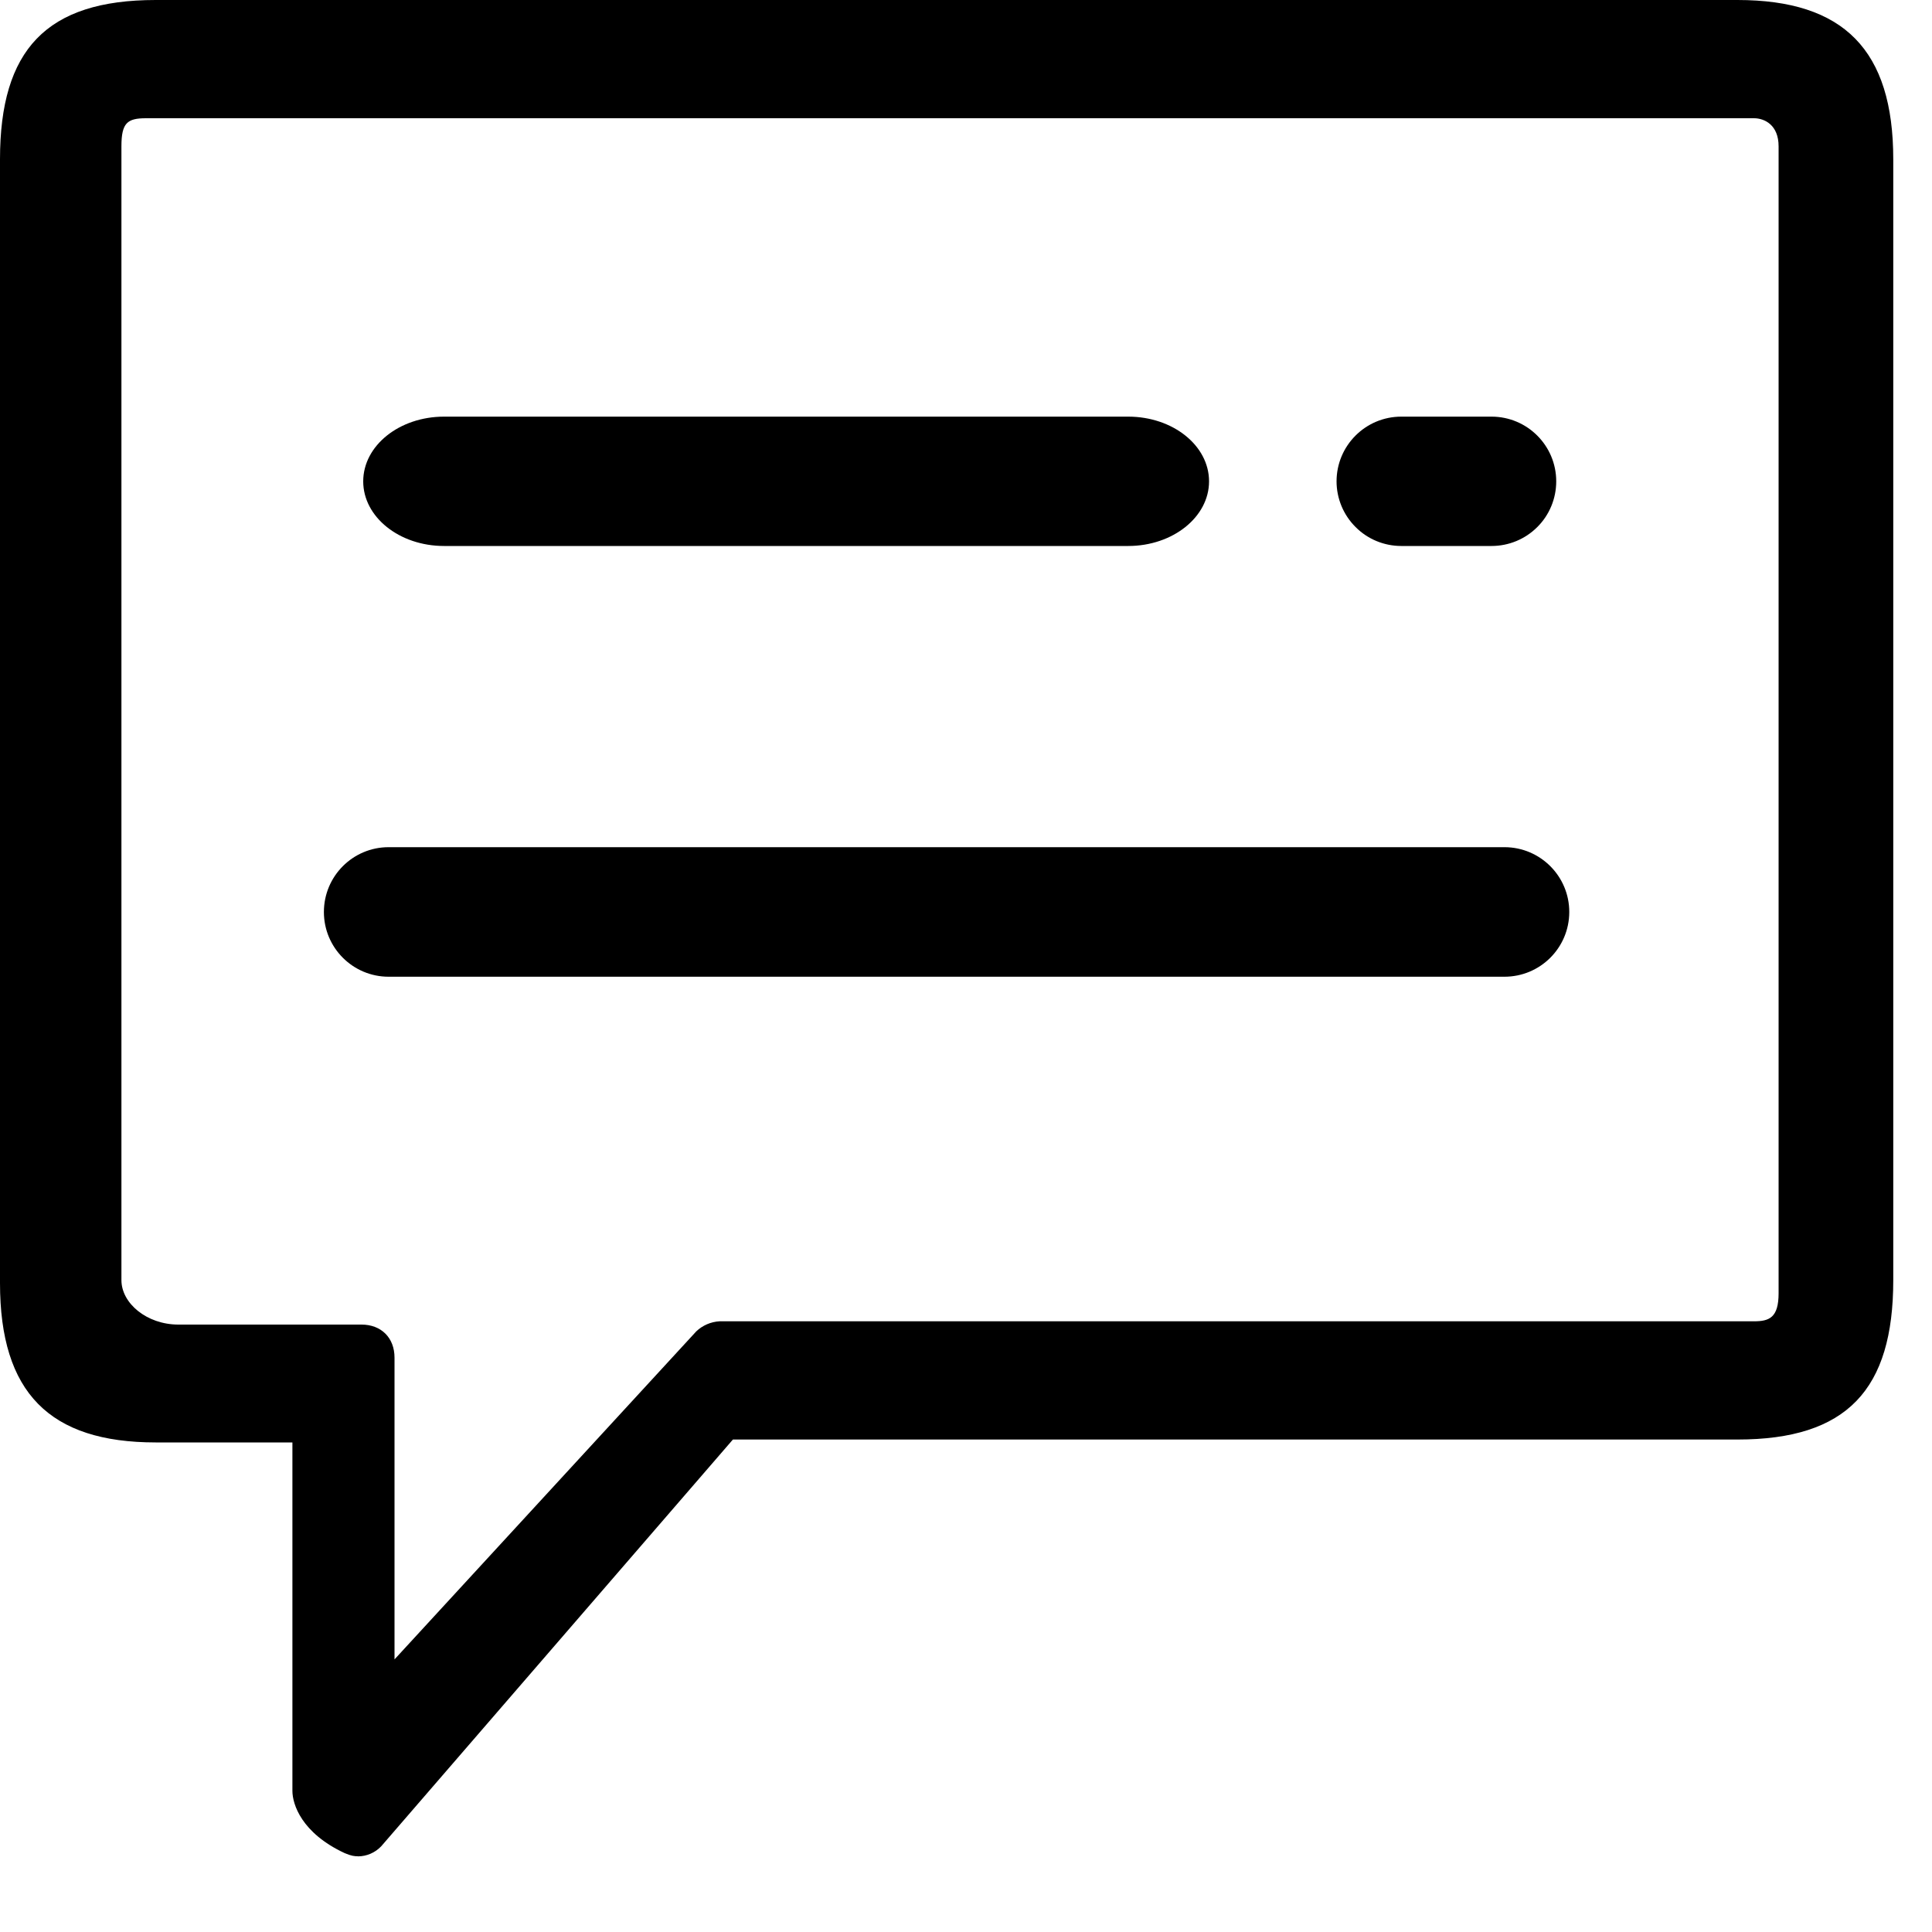
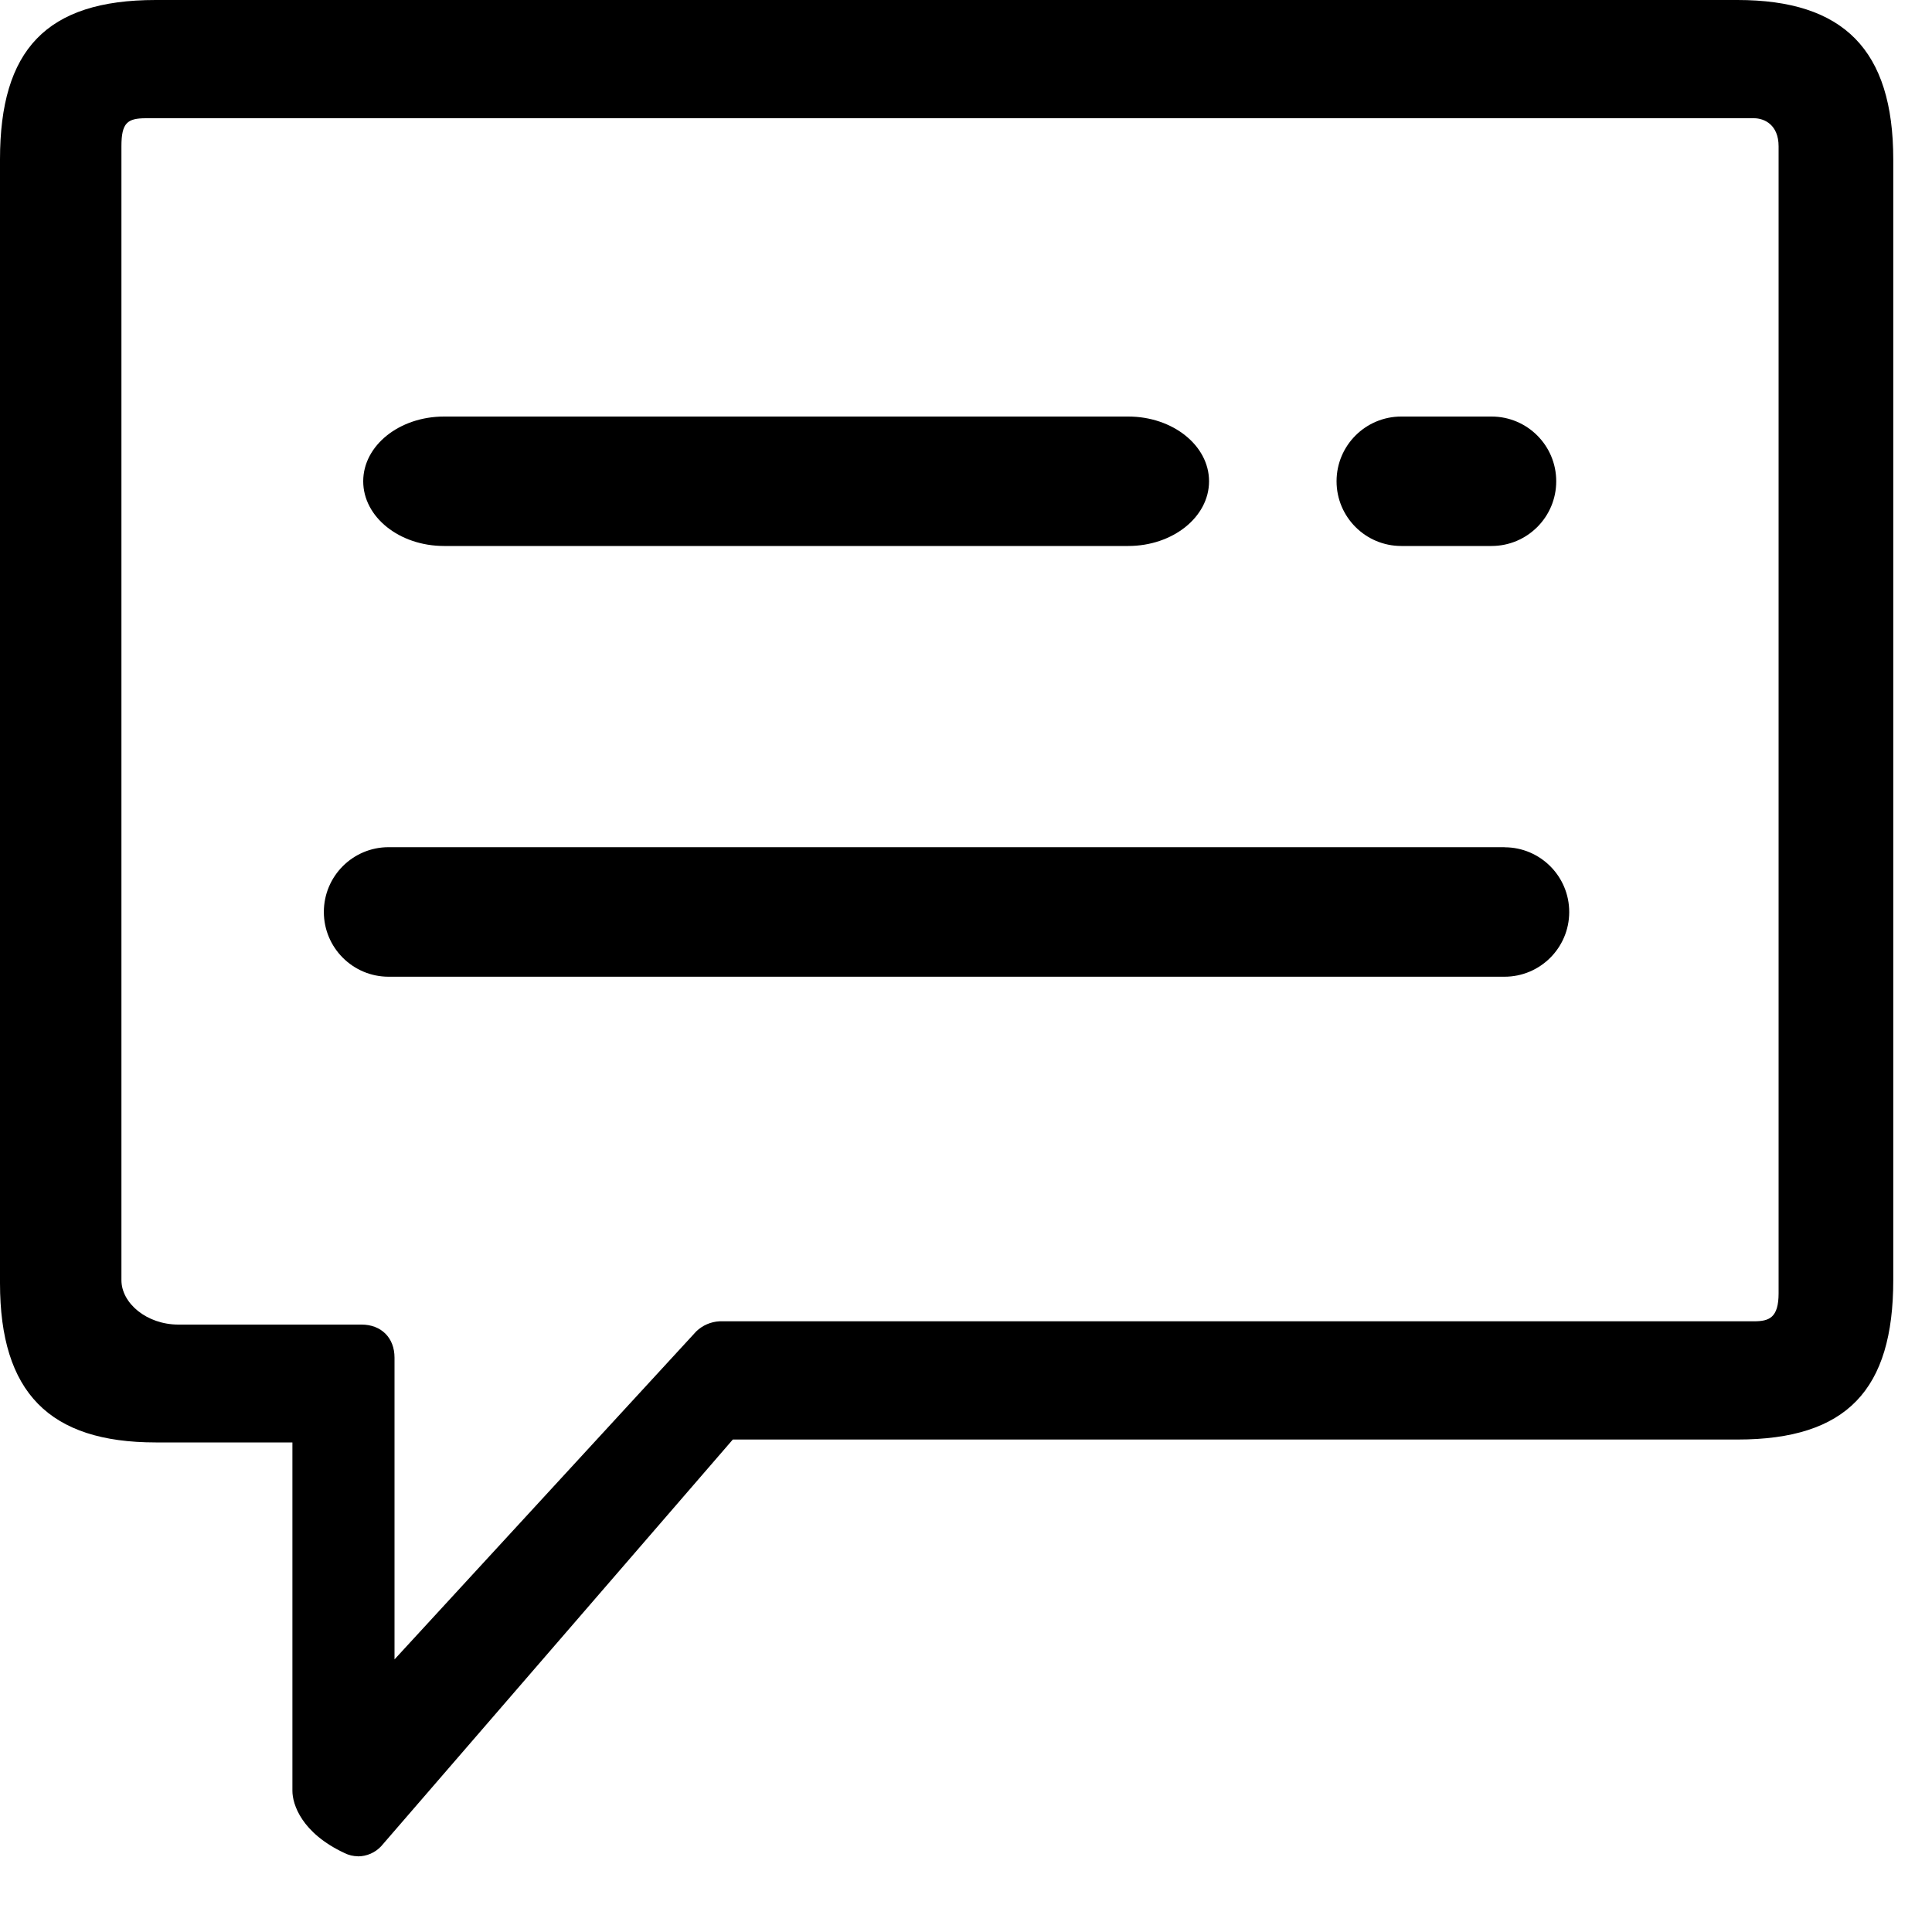
- <svg xmlns="http://www.w3.org/2000/svg" width="20px" height="20px" viewBox="0 0 20 20" version="1.1">
-   <g id="页面-1" stroke="none" stroke-width="1" fill="none" fill-rule="evenodd">
-     <g id="侧边栏" transform="translate(-20, -686)" fill="#000000" fill-rule="nonzero">
-       <g id="fankui-2" transform="translate(20, 686)">
-         <path d="M3.704,19.216 C3.671,19.216 3.637,19.213 3.567,19.183 C3.121,18.975 3.027,18.677 3.027,18.539 L3.027,14.932 L1.612,14.932 C0.513,14.932 0,14.416 0,13.283 L0,1.649 C0,0.517 0.478,0 1.612,0 L17.986,0 C19.086,0 19.599,0.517 19.599,1.649 L19.599,13.252 C19.599,14.386 19.12,14.902 17.986,14.902 L7.587,14.902 L3.946,19.113 C3.883,19.179 3.796,19.217 3.704,19.217 L3.704,19.216 Z M1.512,1.224 C1.318,1.224 1.257,1.271 1.257,1.515 L1.257,13.252 C1.257,13.491 1.519,13.712 1.847,13.712 L3.742,13.712 C3.947,13.712 4.084,13.849 4.084,14.054 L4.084,17.178 L7.208,13.782 C7.273,13.72 7.359,13.683 7.449,13.678 L18.157,13.678 C18.315,13.678 18.412,13.641 18.412,13.387 L18.412,1.515 C18.412,1.291 18.264,1.224 18.157,1.224 L1.512,1.224 Z" id="形状" />
-         <path d="M4.597,5.652 L11.679,5.652 C12.141,5.652 12.516,5.352 12.516,4.983 C12.516,4.612 12.141,4.313 11.679,4.313 L4.597,4.313 C4.134,4.313 3.76,4.613 3.76,4.983 C3.76,5.352 4.134,5.652 4.597,5.652 Z M14.506,5.652 L15.44,5.652 C15.618,5.652 15.788,5.582 15.914,5.456 C16.04,5.331 16.11,5.16 16.11,4.983 C16.11,4.613 15.81,4.313 15.44,4.313 L14.506,4.313 C14.136,4.313 13.836,4.613 13.836,4.983 C13.836,5.16 13.907,5.331 14.033,5.456 C14.158,5.582 14.329,5.652 14.506,5.652 L14.506,5.652 Z M15.576,8.77 L4.023,8.77 C3.653,8.77 3.353,9.07 3.353,9.441 C3.353,9.811 3.653,10.111 4.023,10.111 L15.572,10.111 C15.943,10.112 16.244,9.813 16.245,9.442 C16.246,9.072 15.946,8.771 15.576,8.77 L15.576,8.77 Z" id="形状" />
-       </g>
-     </g>
+ <svg xmlns="http://www.w3.org/2000/svg" width="20" height="20">
+   <g>
+     <path d="M3.704 19.216a.313.313 0 0 1-.137-.033c-.446-.208-.54-.506-.54-.644v-3.607H1.612c-1.1 0-1.612-.516-1.612-1.649V1.65C0 .517.478 0 1.612 0h16.374c1.1 0 1.613.517 1.613 1.65v11.602c0 1.134-.479 1.65-1.613 1.65h-10.4l-3.64 4.21a.33.33 0 0 1-.242.105zM1.512 1.224c-.194 0-.255.047-.255.291v11.737c0 .239.262.46.59.46h1.895c.205 0 .342.137.342.342v3.124l3.124-3.396a.376.376 0 0 1 .241-.104h10.708c.158 0 .255-.037.255-.291V1.515c0-.224-.148-.291-.255-.291H1.512z" />
+     <path d="M4.597 5.652h7.082c.462 0 .837-.3.837-.67 0-.37-.375-.67-.837-.67H4.597c-.463 0-.837.3-.837.67 0 .37.374.67.837.67zm9.91 0h.933a.67.67 0 0 0 0-1.34h-.934a.67.67 0 1 0 0 1.34zm1.069 3.118H4.023a.67.67 0 1 0 0 1.341h11.55a.67.67 0 0 0 .003-1.34z" />
  </g>
</svg>
